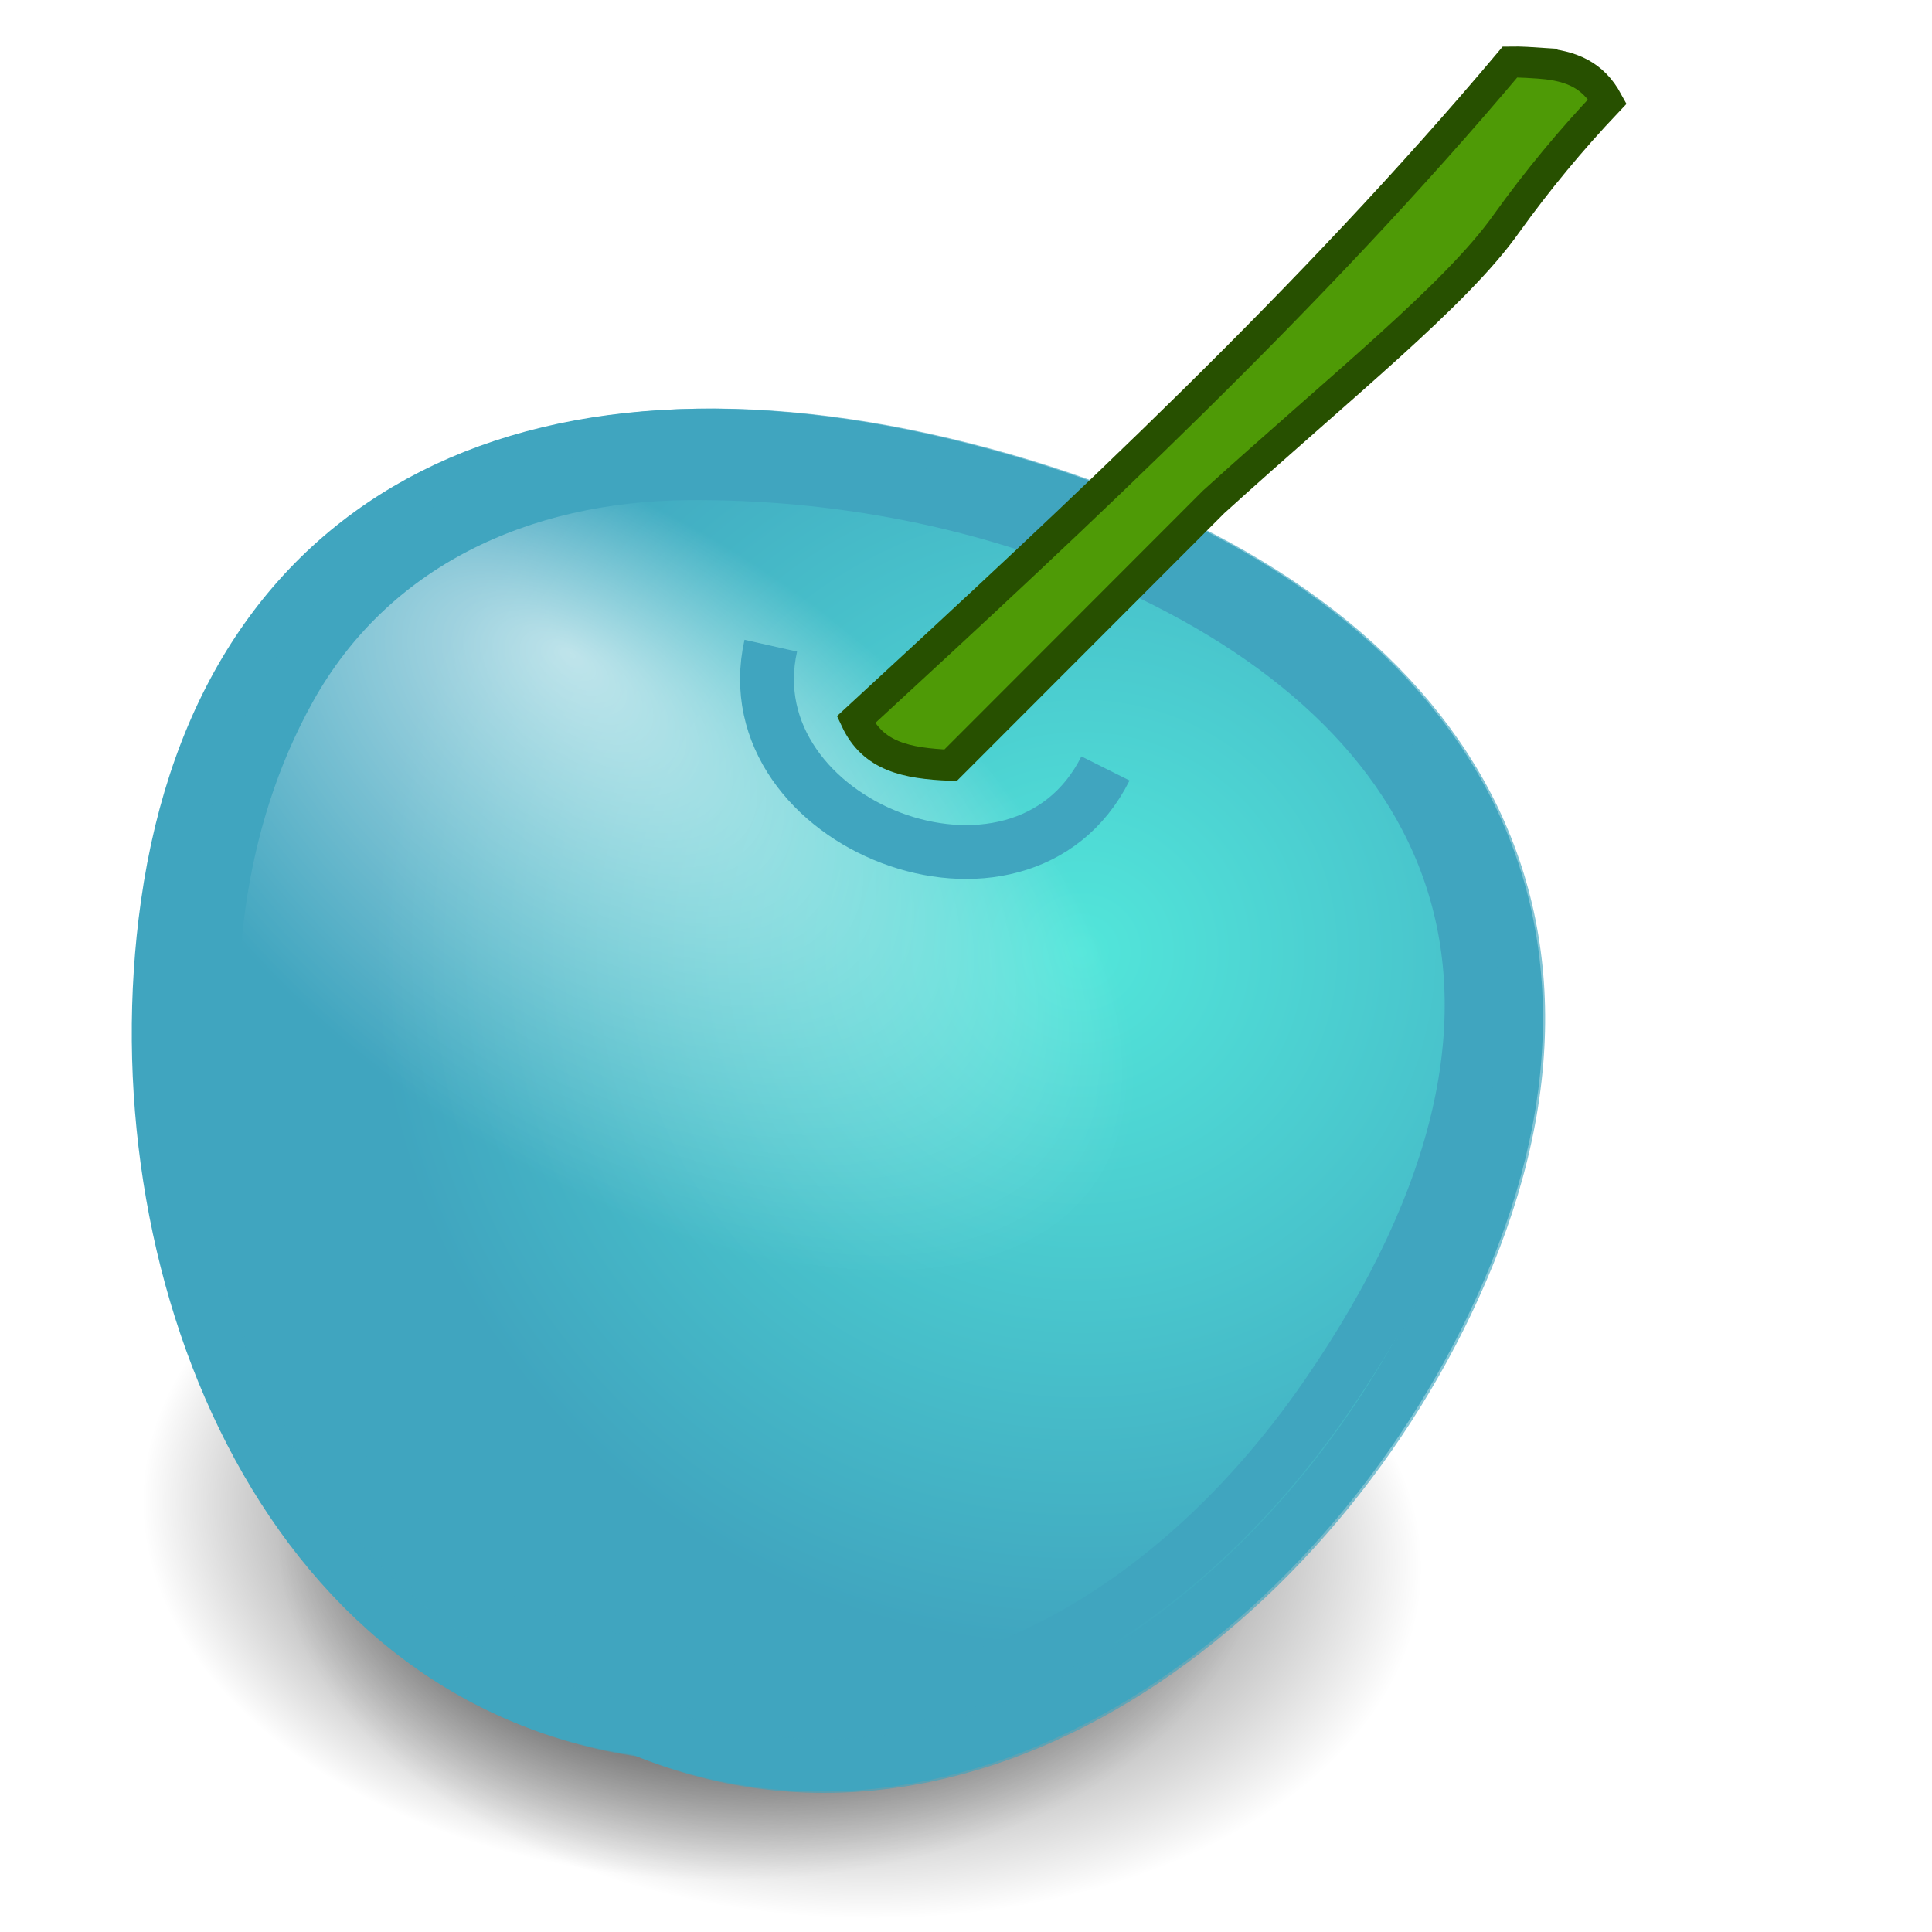
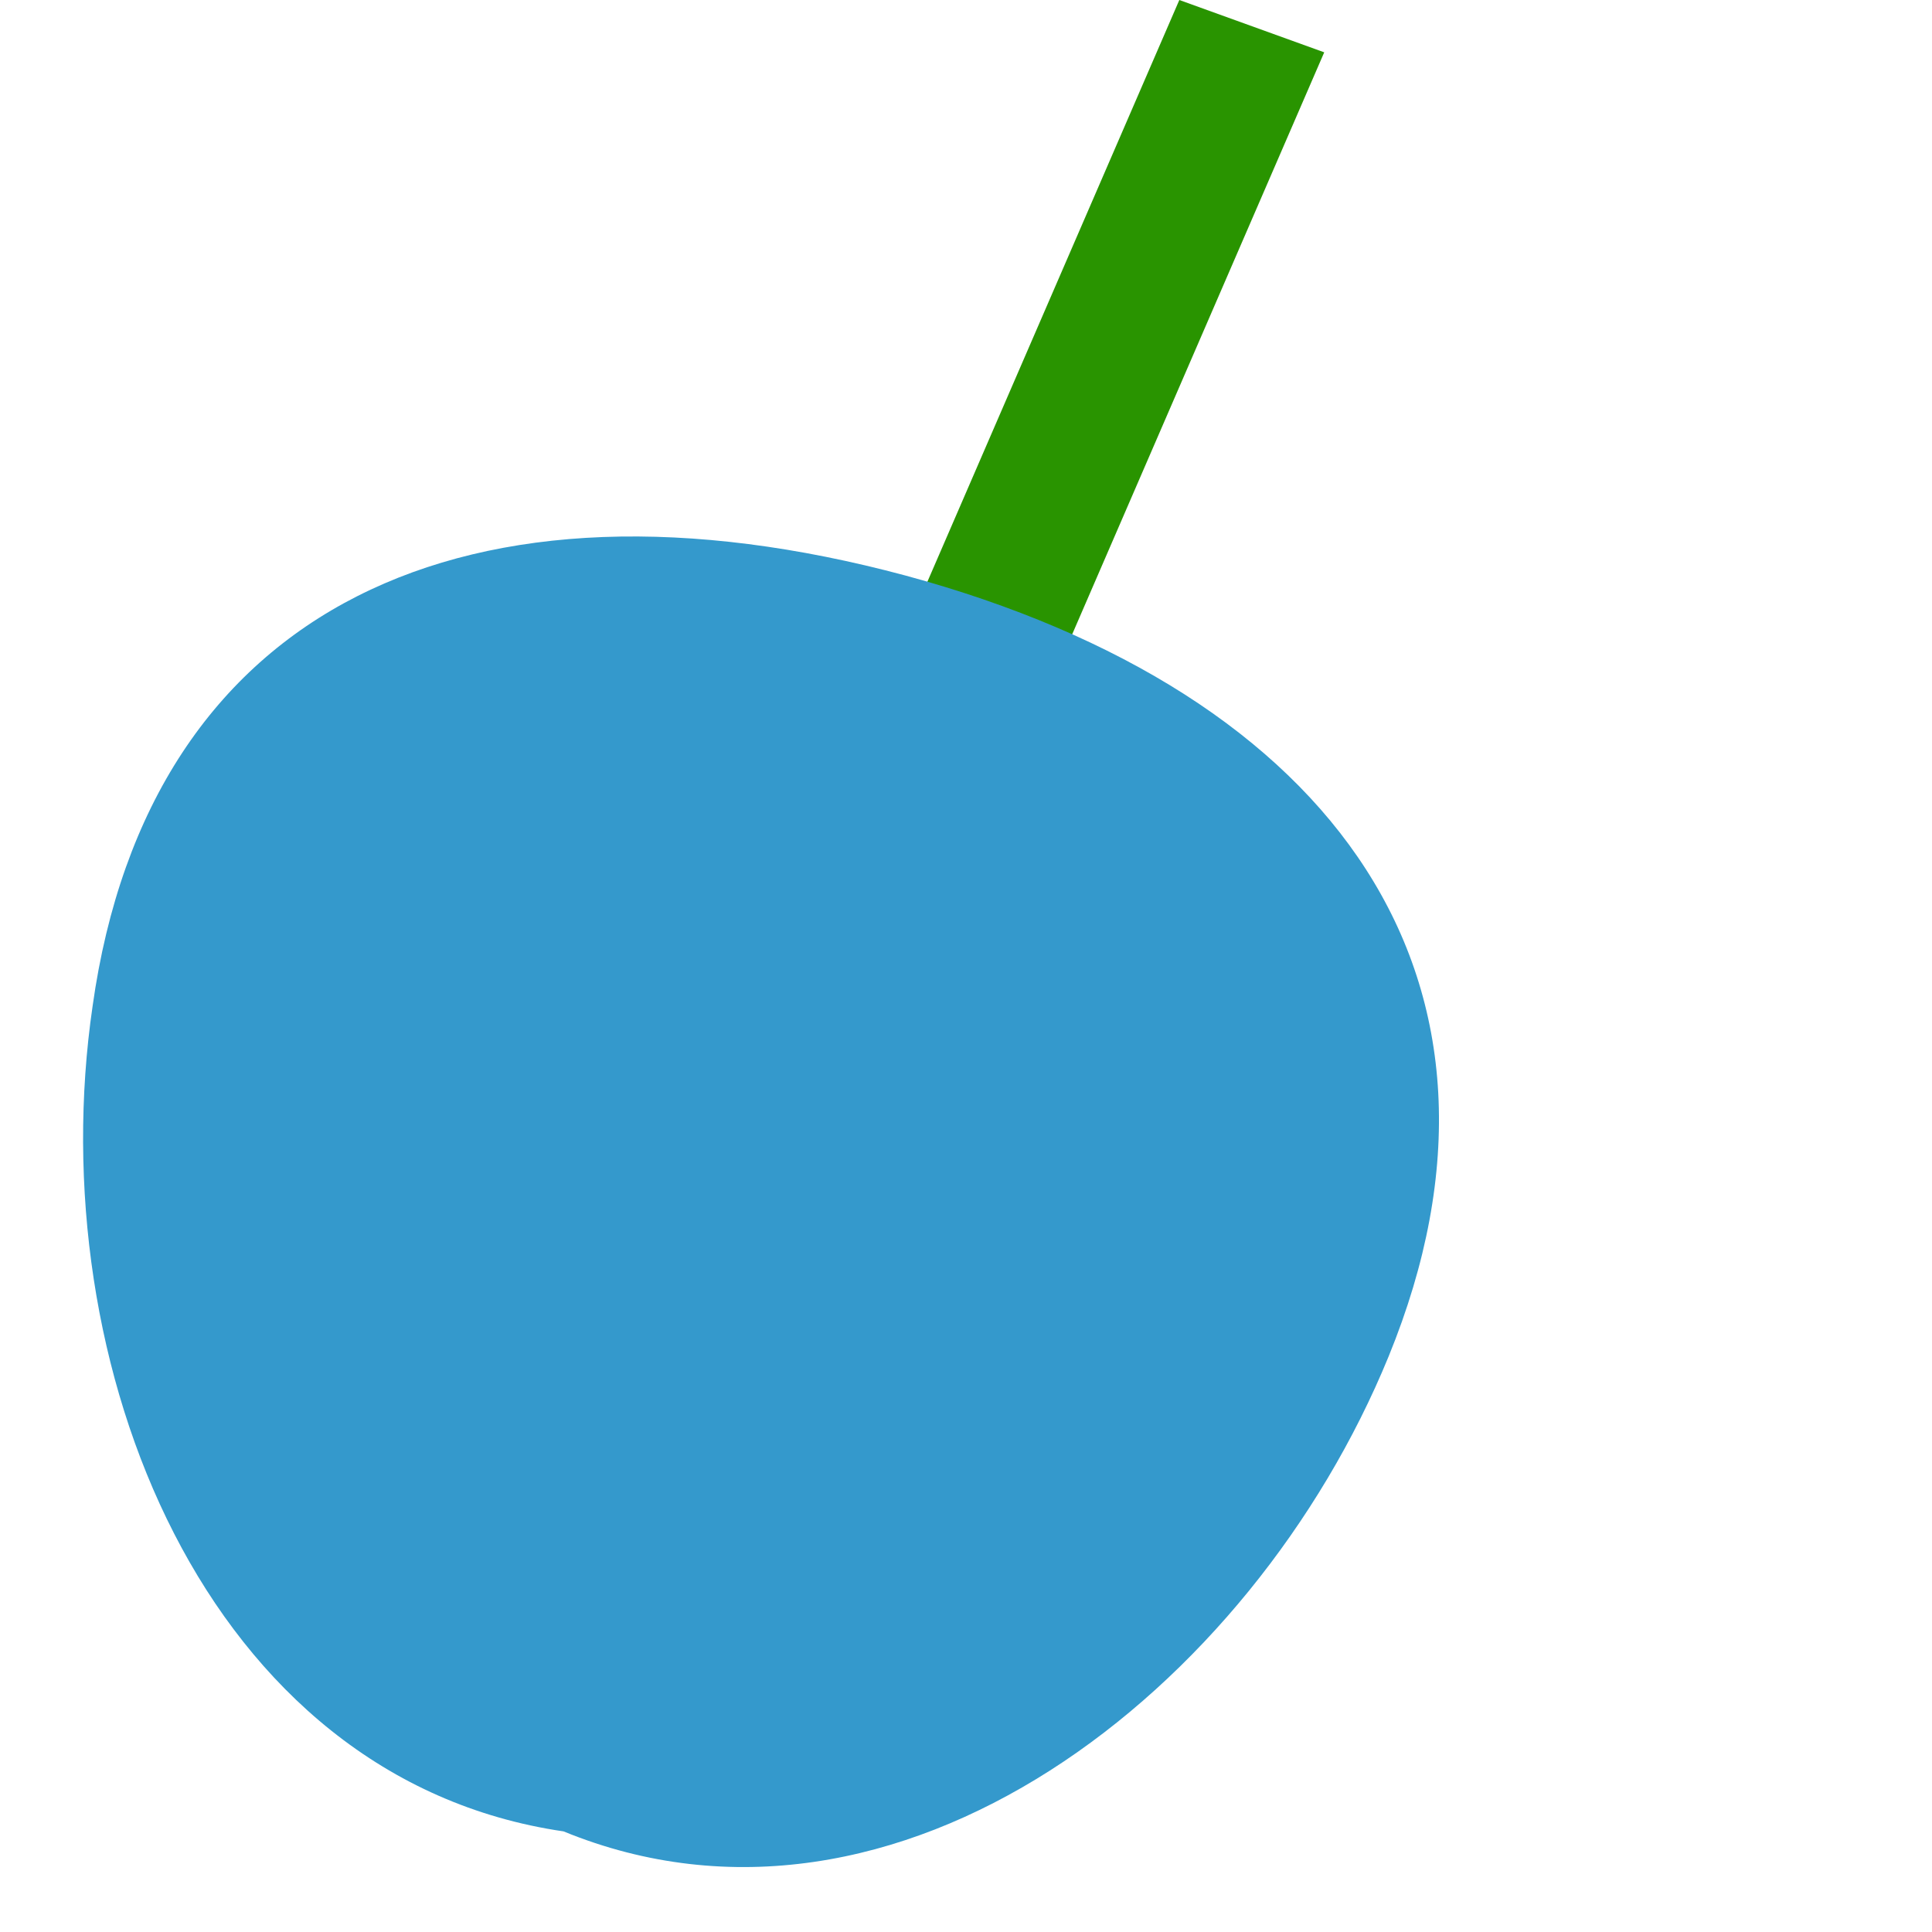
- <svg xmlns="http://www.w3.org/2000/svg" xmlns:xlink="http://www.w3.org/1999/xlink" width="48" height="48">
-   <defs>
-     <linearGradient id="a">
-       <stop offset="0" />
-       <stop offset="1" stop-opacity="0" />
-     </linearGradient>
-     <linearGradient id="b">
-       <stop offset="0" stop-color="#59a40f" />
-       <stop offset="1" stop-color="#306102" />
-     </linearGradient>
-     <linearGradient id="c">
-       <stop offset="0" stop-color="#fff" />
-       <stop offset="1" stop-color="#fff" stop-opacity="0" />
-     </linearGradient>
-     <linearGradient id="d">
-       <stop offset="0" stop-color="#52e6da" />
-       <stop offset="1" stop-color="#40a5bf" />
-     </linearGradient>
-     <linearGradient id="e">
-       <stop offset="0" stop-color="#fff" />
-       <stop offset="1" stop-color="#fff" stop-opacity="0" />
-     </linearGradient>
-     <radialGradient xlink:href="#a" id="g" gradientUnits="userSpaceOnUse" gradientTransform="matrix(1.15623 .05007 -.03238 .7369 5.71 995.06)" cx="15.116" cy="63.965" fx="13.292" fy="60.044" r="12.289" />
-     <radialGradient r="12.289" fy="63.965" fx="15.116" cy="63.965" cx="15.116" gradientTransform="matrix(1.13465 .04914 -.03238 .7369 2.406 994.13)" gradientUnits="userSpaceOnUse" id="f" xlink:href="#a" />
-     <radialGradient xlink:href="#d" id="h" gradientUnits="userSpaceOnUse" gradientTransform="matrix(.98176 -.01192 .01113 .96706 -19.994 -.265)" cx="33.921" cy="32.026" fx="33.921" fy="32.026" r="12.011" />
-     <radialGradient xlink:href="#e" id="i" gradientUnits="userSpaceOnUse" gradientTransform="matrix(.68507 .47409 -.24825 .36395 -4.046 5.52)" cx="25.346" cy="30.31" fx="22.506" fy="25.064" r="12.011" />
-   </defs>
-   <path d="M31.43 1042.614c-.22 5.002-6.64 8.787-14.343 8.454-7.702-.334-13.767-4.66-13.545-9.662.218-5.002 6.64-8.787 14.341-8.453 7.702.333 13.767 4.659 13.546 9.661z" fill="url(#f)" transform="translate(0 -1004.362)" />
-   <path d="M35.326 1043.568c-.219 5.002-6.759 8.782-14.607 8.442-7.849-.34-14.033-4.67-13.811-9.673.218-5.002 6.758-8.782 14.607-8.442 7.848.34 14.032 4.671 13.81 9.673z" fill="url(#g)" transform="translate(0 -1004.362)" />
-   <g stroke="#40a5bf">
-     <path d="M20.06 35.355c-2.283 5.57-8.17 10.165-13.74 7.887-5.961-.836-8.722-7.769-7.88-13.727.946-6.693 6.338-9.114 13.545-7.167 7.207 1.947 10.64 6.752 8.075 13.007z" fill="url(#h)" stroke-width=".897" transform="matrix(1.49125 0 0 1.49125 6.49 -21.533)" />
-     <path d="M20.097 35.367c-2.282 5.576-8.163 10.177-13.727 7.898-5.954-.838-8.711-7.777-7.87-13.742.946-6.7 6.333-9.125 13.532-7.176 7.199 1.948 10.628 6.758 8.065 13.02z" opacity=".66" fill="url(#i)" stroke-width=".897" transform="matrix(1.49125 0 0 1.49125 6.49 -21.533)" />
-     <path d="M17.091 11.748c-4.153.032-7.898 1.736-9.914 5.363-3.722 6.697-1.41 15.63 1.447 19.537 3.412 4.675 6.474 4.426 8.198 4.955 5.792 2.186 12.025-.938 16.153-6.934 6.905-10.03 3.14-17.136-5.14-20.771-3.31-1.454-7.022-2.179-10.744-2.15z" fill="none" stroke-width="1.356" />
-     <path d="M19.15 16.042c-.998 4.44 6.2 7.276 8.315 3.05" fill="none" stroke-width="1.338" />
-   </g>
-   <path d="M38.31 1.573c-.242-.016-.518-.037-.795-.032-4.953 5.884-10.589 11.126-16.251 16.342.426.91 1.247 1.083 2.352 1.13l6.536-6.543c3.163-2.87 6.022-5.14 7.279-6.921a28.768 28.768 0 012.506-3.03c-.36-.662-.903-.882-1.627-.945h0z" fill="#4e9a06" stroke="#275000" stroke-width=".771" />
+ <svg xmlns="http://www.w3.org/2000/svg" version="1.1" id="Layer_1" x="0px" y="0px" viewBox="0 0 48 48" style="enable-background:new 0 0 48 48;" xml:space="preserve">
+   <style type="text/css">
+ 	.st0{fill:#299400;}
+ 	.st1{fill:#3499CC;}
+ </style>
+   <polygon class="st0" points="29.3,0 32.9,1.3 16.4,39.4 12.8,38.1 " />
+   <path class="st1" d="M34.5,33.7C31.1,42,22.3,48.9,14,45.5C5.1,44.2,1,33.9,2.3,25c1.4-10,9.4-13.6,20.2-10.7  C33.2,17.2,38.3,24.4,34.5,33.7z" />
</svg>
